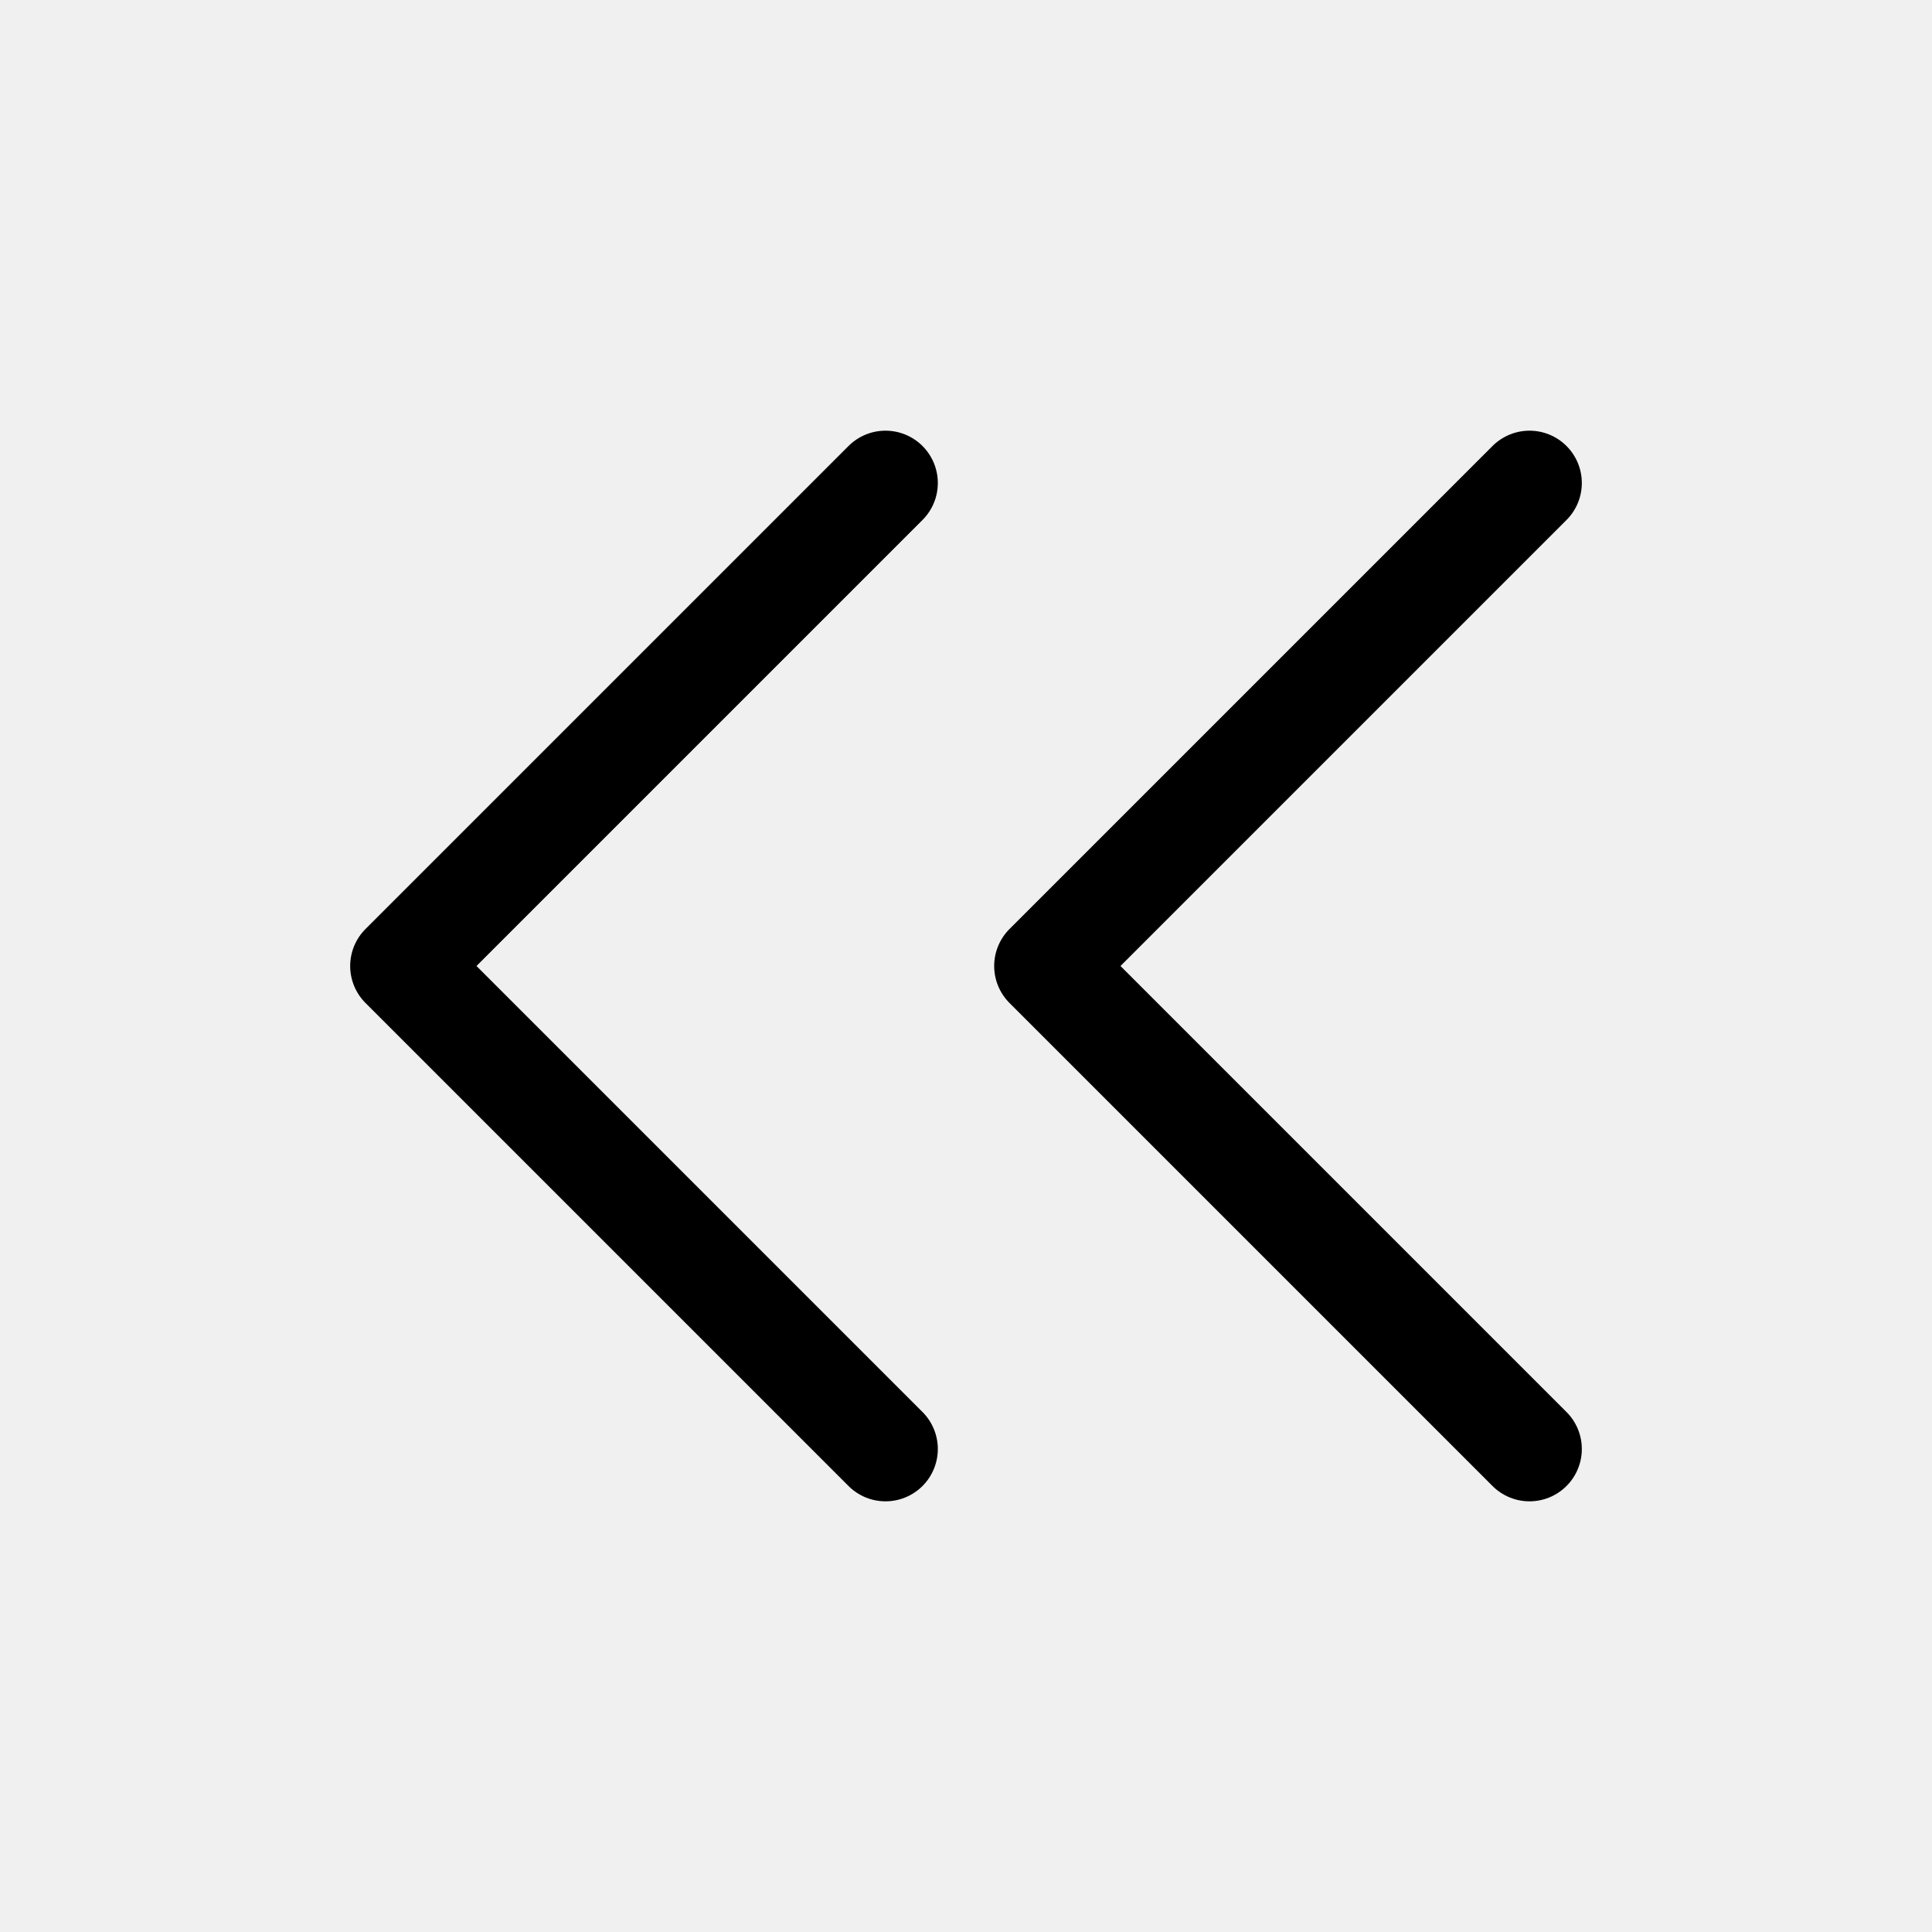
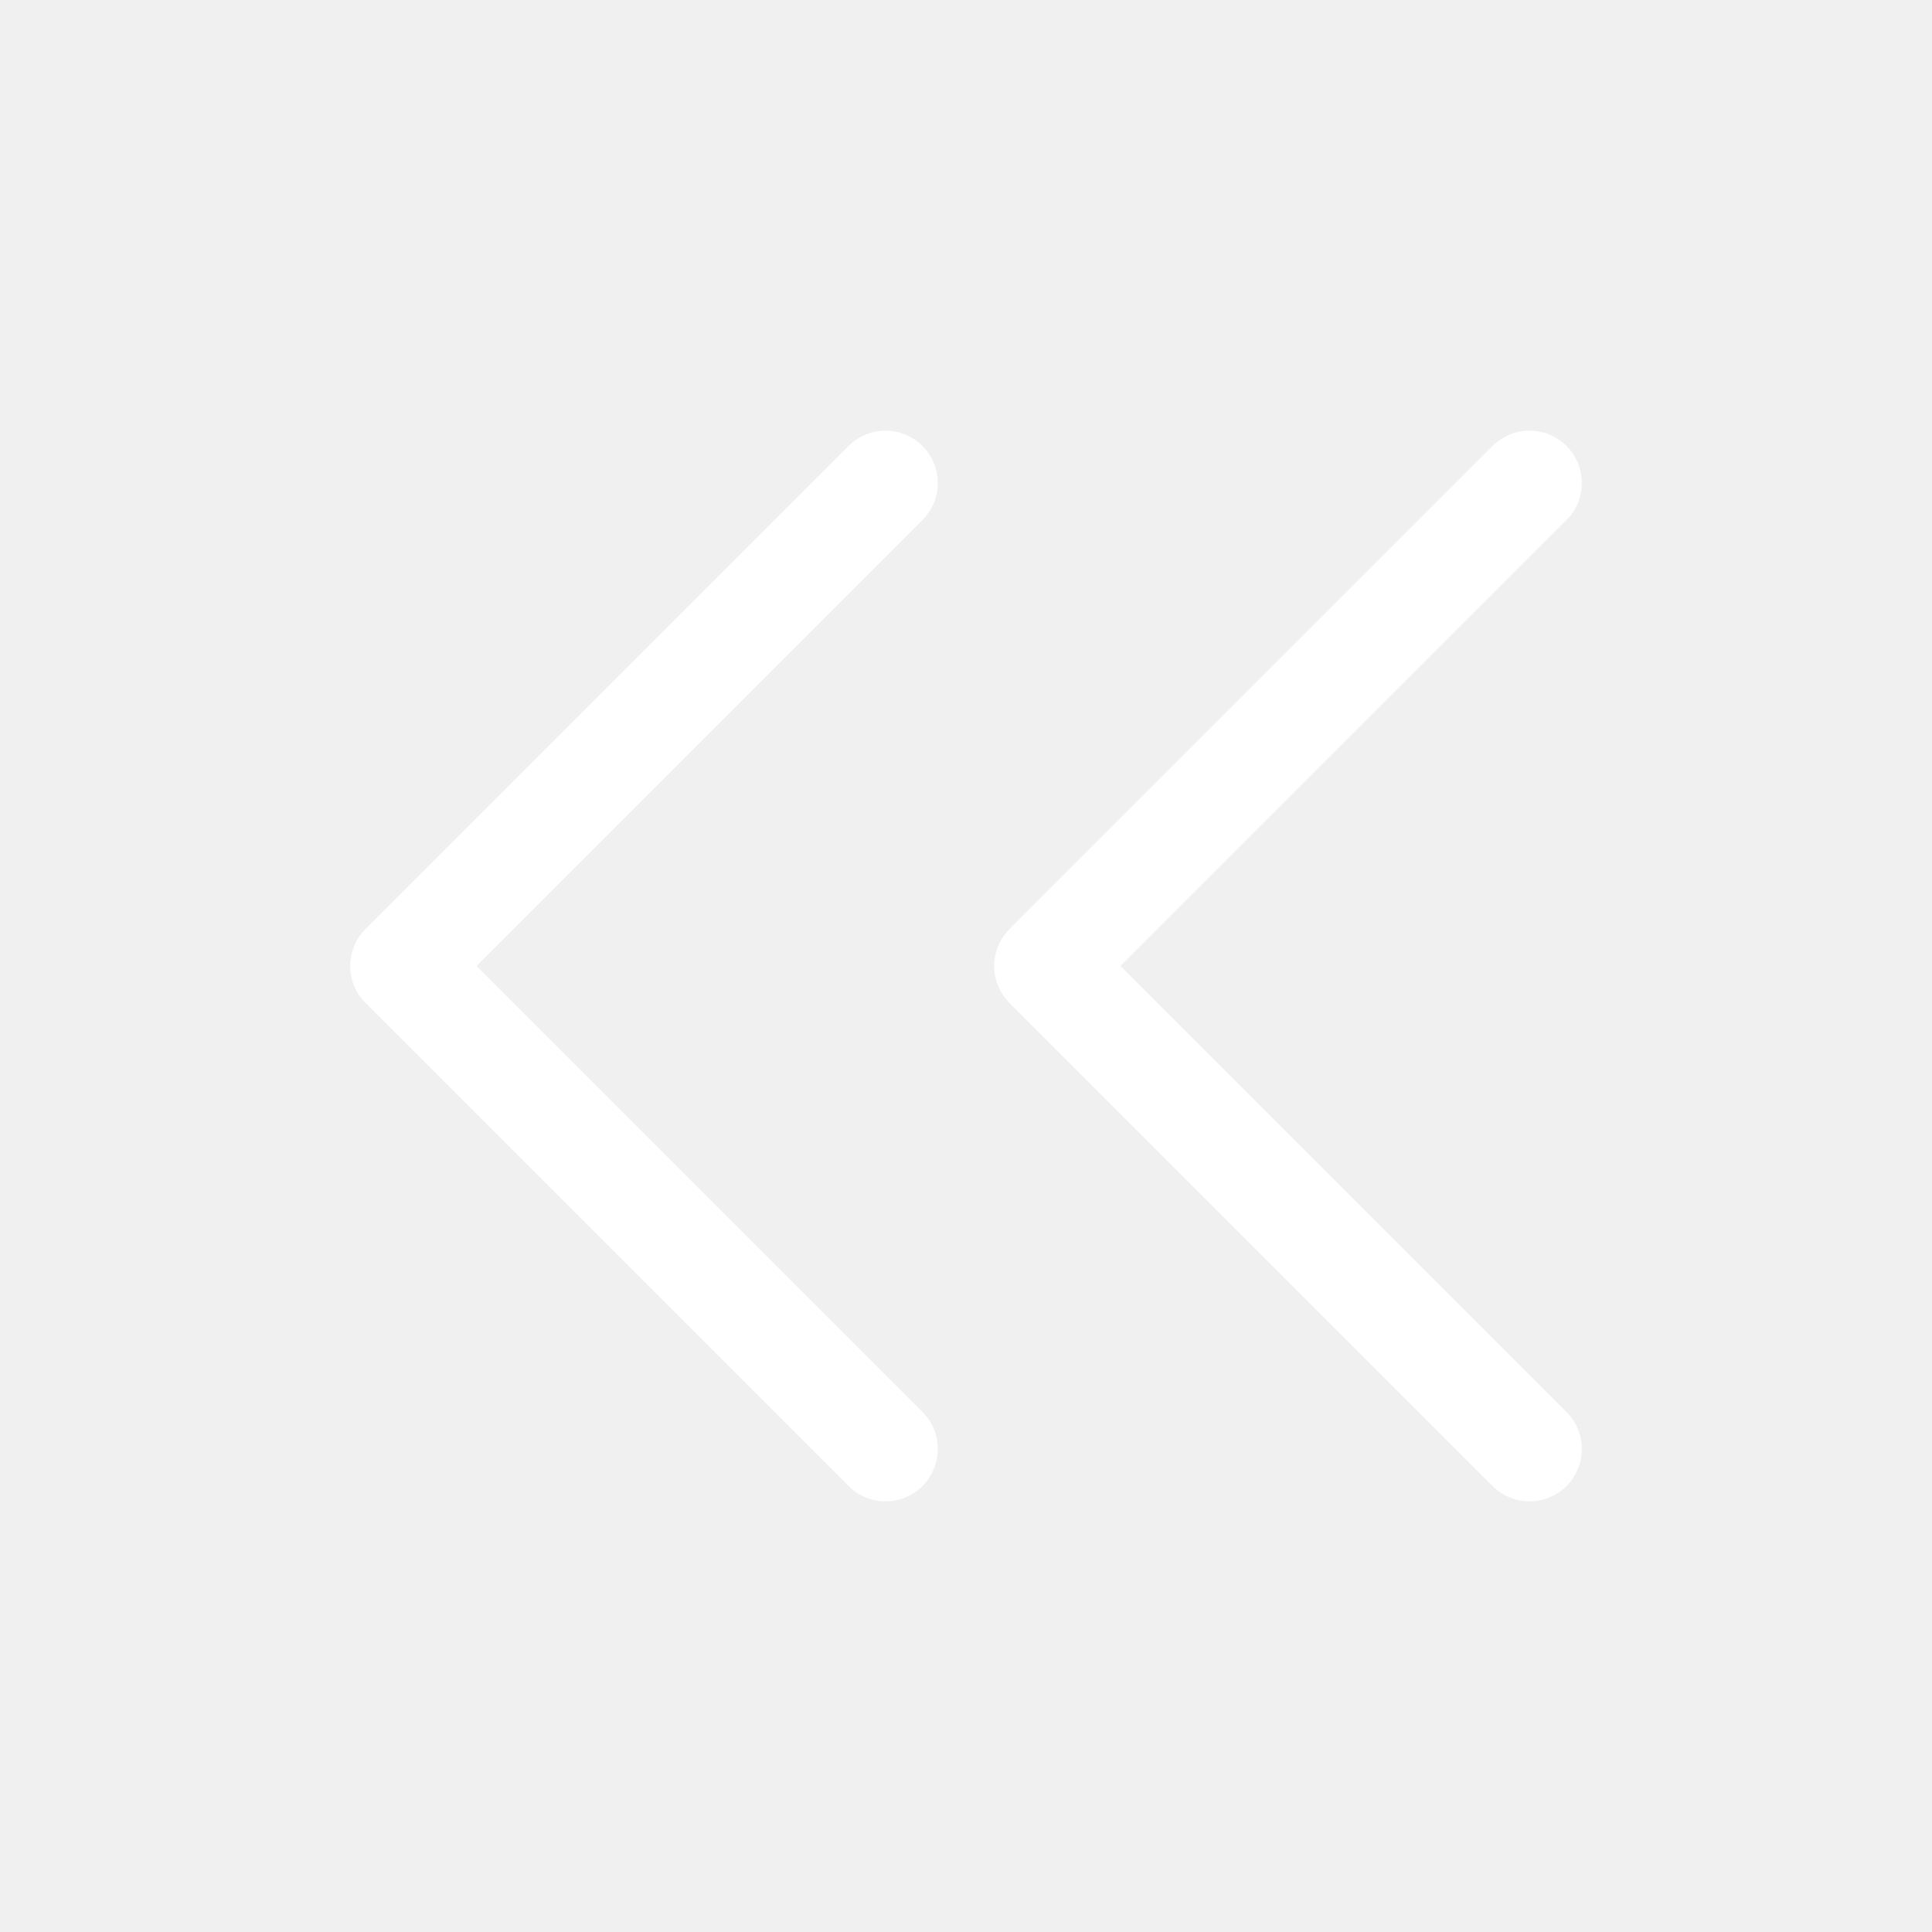
- <svg xmlns="http://www.w3.org/2000/svg" width="51px" height="51px" viewBox="0 0 24 24" stroke-width="1.3" fill="none" color="#000000">
-   <path d="M11 6L5 12L11 18" stroke="#000000" stroke-width="1.3" stroke-linecap="round" stroke-linejoin="round" />
-   <path d="M19 6L13 12L19 18" stroke="#000000" stroke-width="1.3" stroke-linecap="round" stroke-linejoin="round" />
+ <svg xmlns="http://www.w3.org/2000/svg" width="51px" height="51px" viewBox="0 0 24 24" stroke-width="1.3" fill="none" color="#FFFFFF">
+   <path d="M11 6L5 12L11 18" stroke="#FFFFFF" stroke-width="1.3" stroke-linecap="round" stroke-linejoin="round" />
+   <path d="M19 6L13 12L19 18" stroke="#FFFFFF" stroke-width="1.3" stroke-linecap="round" stroke-linejoin="round" />
</svg>
